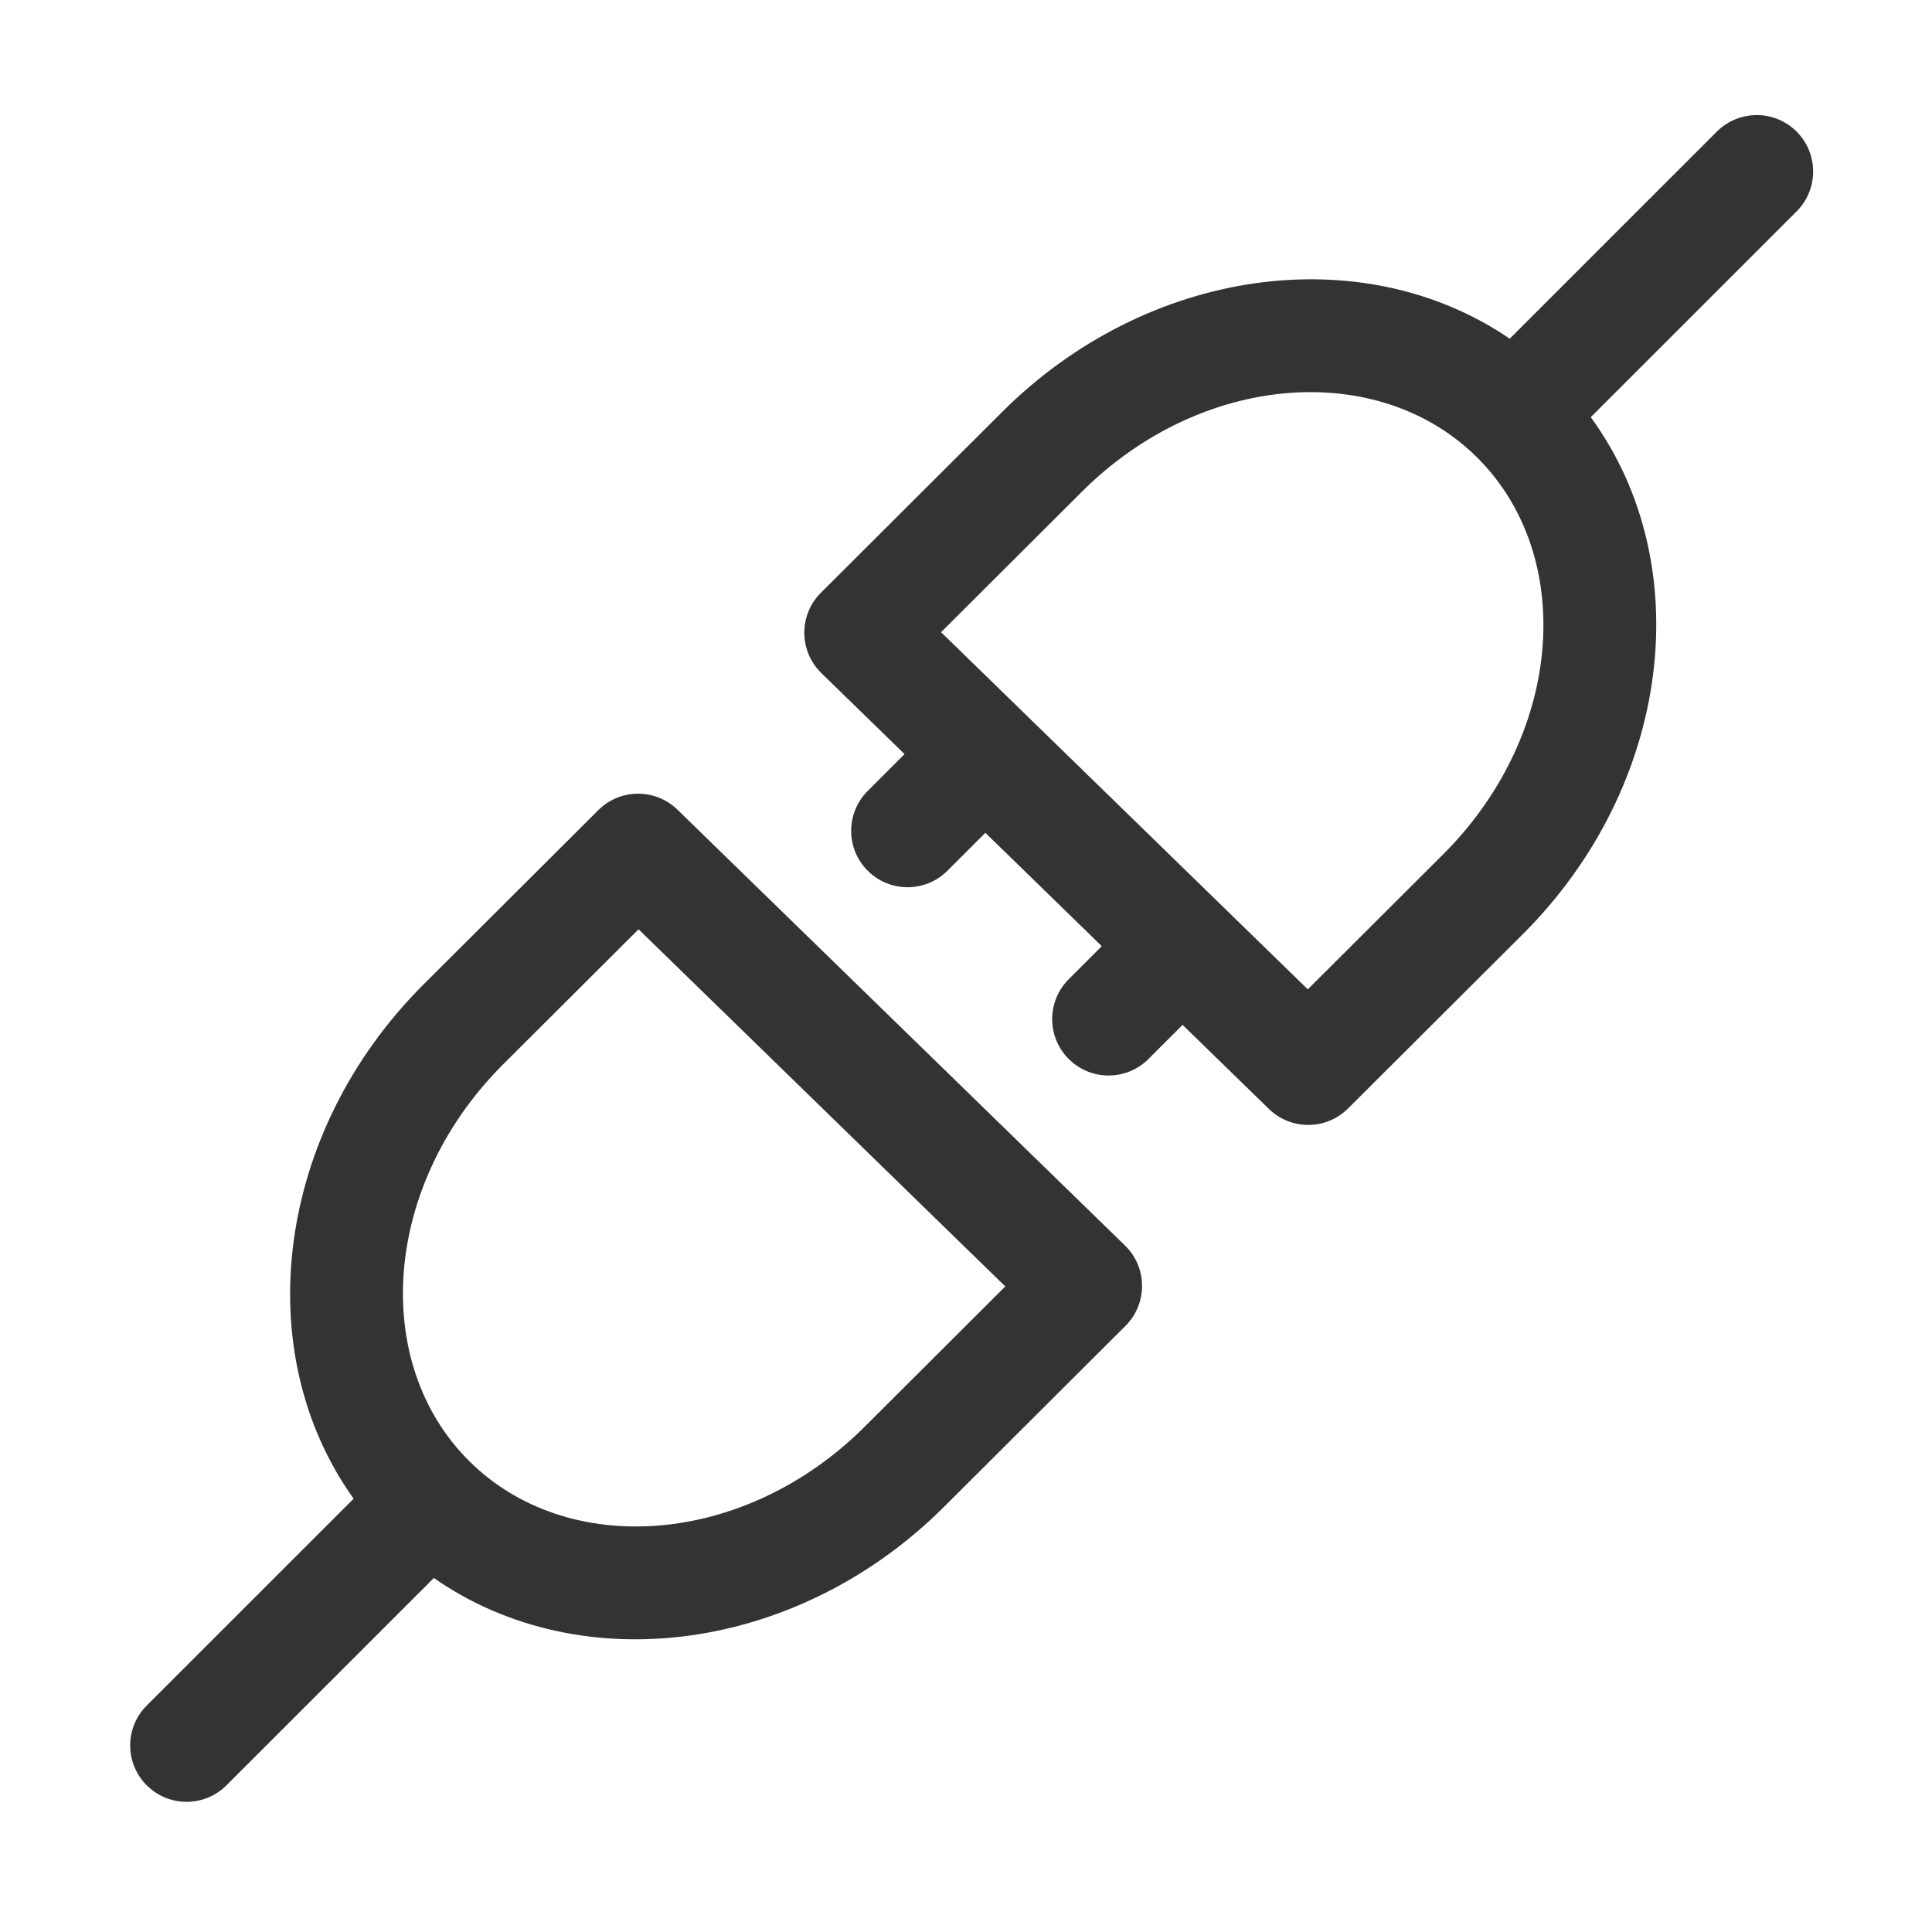
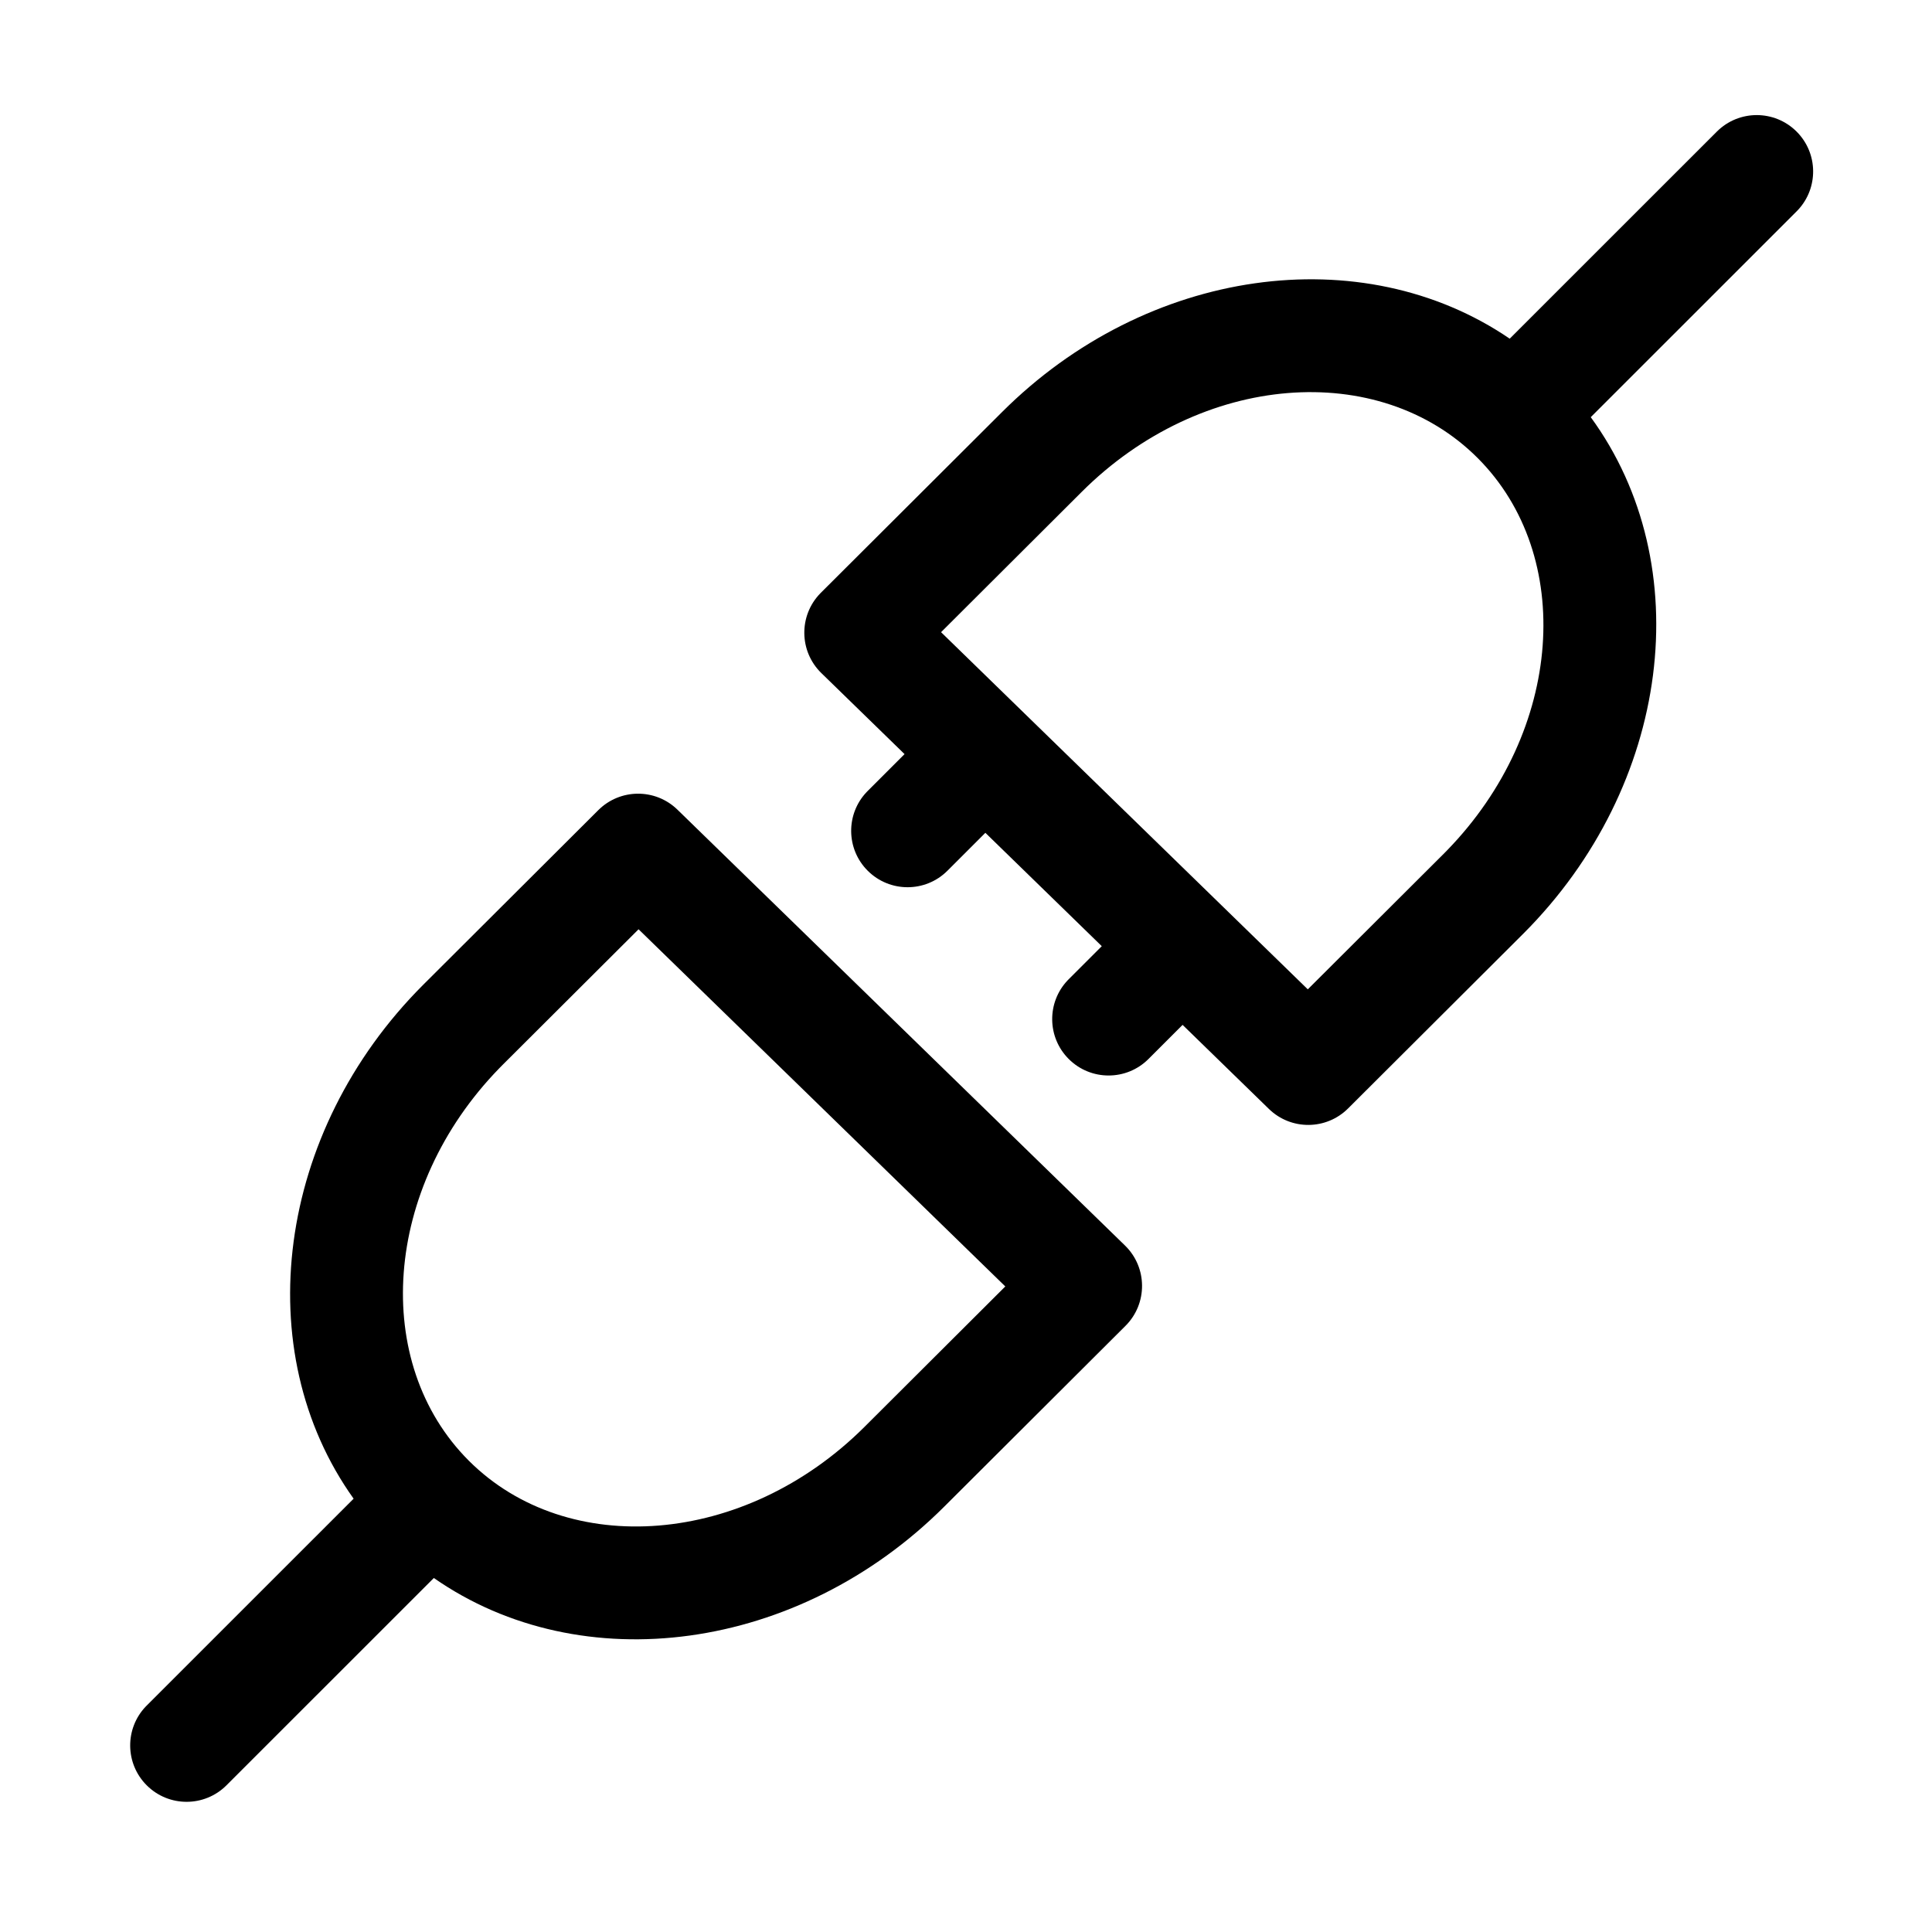
- <svg xmlns="http://www.w3.org/2000/svg" t="1670553288766" class="icon" viewBox="0 0 1024 1024" version="1.1" p-id="4823" width="600" height="600">
-   <path d="M317.103 429.404c11.571-11.54 30.262-11.654 41.966-0.256l237.208 231.007c11.946 11.637 12.058 30.801 0.247 42.582l-95.872 95.626c-77.416 77.416-192.408 92.605-270.707 38.009L120.038 946.246c-11.676 11.672-30.606 11.672-42.281 0-11.49-11.487-11.673-29.998-0.547-41.708l0.547-0.562 109.67-109.64c-55.967-78.326-41.111-194.39 36.848-272.35z m21.35 63.133l-71.916 71.723-1.883 1.912c-61.82 63.543-67.918 156.28-16.193 208.005 52.247 52.247 146.34 45.498 209.949-18.11l74.42-74.23-194.377-189.3z m613.79-422.783c11.49 11.487 11.673 29.998 0.547 41.708l-0.547 0.562-109.11 109.084c57.203 78.339 42.65 195.365-35.795 273.81L714.51 587.5c-11.57 11.54-30.261 11.655-41.966 0.256L626.8 543.208l-18.078 18.075c-11.676 11.673-30.606 11.673-42.281 0-11.49-11.487-11.673-29.998-0.548-41.708l0.548-0.561 17.524-17.521-61.698-60.085-20.092 20.087c-11.675 11.672-30.605 11.672-42.28 0-11.49-11.487-11.673-29.998-0.548-41.708l0.547-0.562 19.538-19.532-44.096-42.943c-11.826-11.52-12.054-30.42-0.598-42.227l0.351-0.355 95.872-95.626c76.927-76.927 190.955-92.411 269.218-39.036L909.962 69.754c11.676-11.672 30.606-11.672 42.281 0z m-169.09 172.973c-52.248-52.247-146.34-45.498-209.95 18.111l-74.42 74.231 194.377 189.3 71.937-71.748 1.862-1.889c61.82-63.543 67.918-156.28 16.193-208.005z" fill="#333333" p-id="4824" />
+ <svg xmlns="http://www.w3.org/2000/svg" t="1677404834716" class="icon" viewBox="0 0 1024 1024" version="1.1" p-id="1929" width="600" height="600">
+   <path d="M317.103 429.404c11.571-11.54 30.262-11.654 41.966-0.256l237.208 231.007c11.946 11.637 12.058 30.801 0.247 42.582l-95.872 95.626c-77.416 77.416-192.408 92.605-270.707 38.009L120.038 946.246c-11.676 11.672-30.606 11.672-42.281 0-11.49-11.487-11.673-29.998-0.547-41.708l0.547-0.562 109.67-109.64c-55.967-78.326-41.111-194.39 36.848-272.35z m21.35 63.133l-71.916 71.723-1.883 1.912c-61.82 63.543-67.918 156.28-16.193 208.005 52.247 52.247 146.34 45.498 209.949-18.11l74.42-74.23-194.377-189.3z m613.79-422.783c11.49 11.487 11.673 29.998 0.547 41.708l-0.547 0.562-109.11 109.084c57.203 78.339 42.65 195.365-35.795 273.81L714.51 587.5c-11.57 11.54-30.261 11.655-41.966 0.256L626.8 543.208l-18.078 18.075c-11.676 11.673-30.606 11.673-42.281 0-11.49-11.487-11.673-29.998-0.548-41.708l0.548-0.561 17.524-17.521-61.698-60.085-20.092 20.087c-11.675 11.672-30.605 11.672-42.28 0-11.49-11.487-11.673-29.998-0.548-41.708l0.547-0.562 19.538-19.532-44.096-42.943c-11.826-11.52-12.054-30.42-0.598-42.227l0.351-0.355 95.872-95.626c76.927-76.927 190.955-92.411 269.218-39.036L909.962 69.754c11.676-11.672 30.606-11.672 42.281 0z m-169.09 172.973c-52.248-52.247-146.34-45.498-209.95 18.111l-74.42 74.231 194.377 189.3 71.937-71.748 1.862-1.889c61.82-63.543 67.918-156.28 16.193-208.005z" fill="#000000" p-id="1930" />
</svg>
